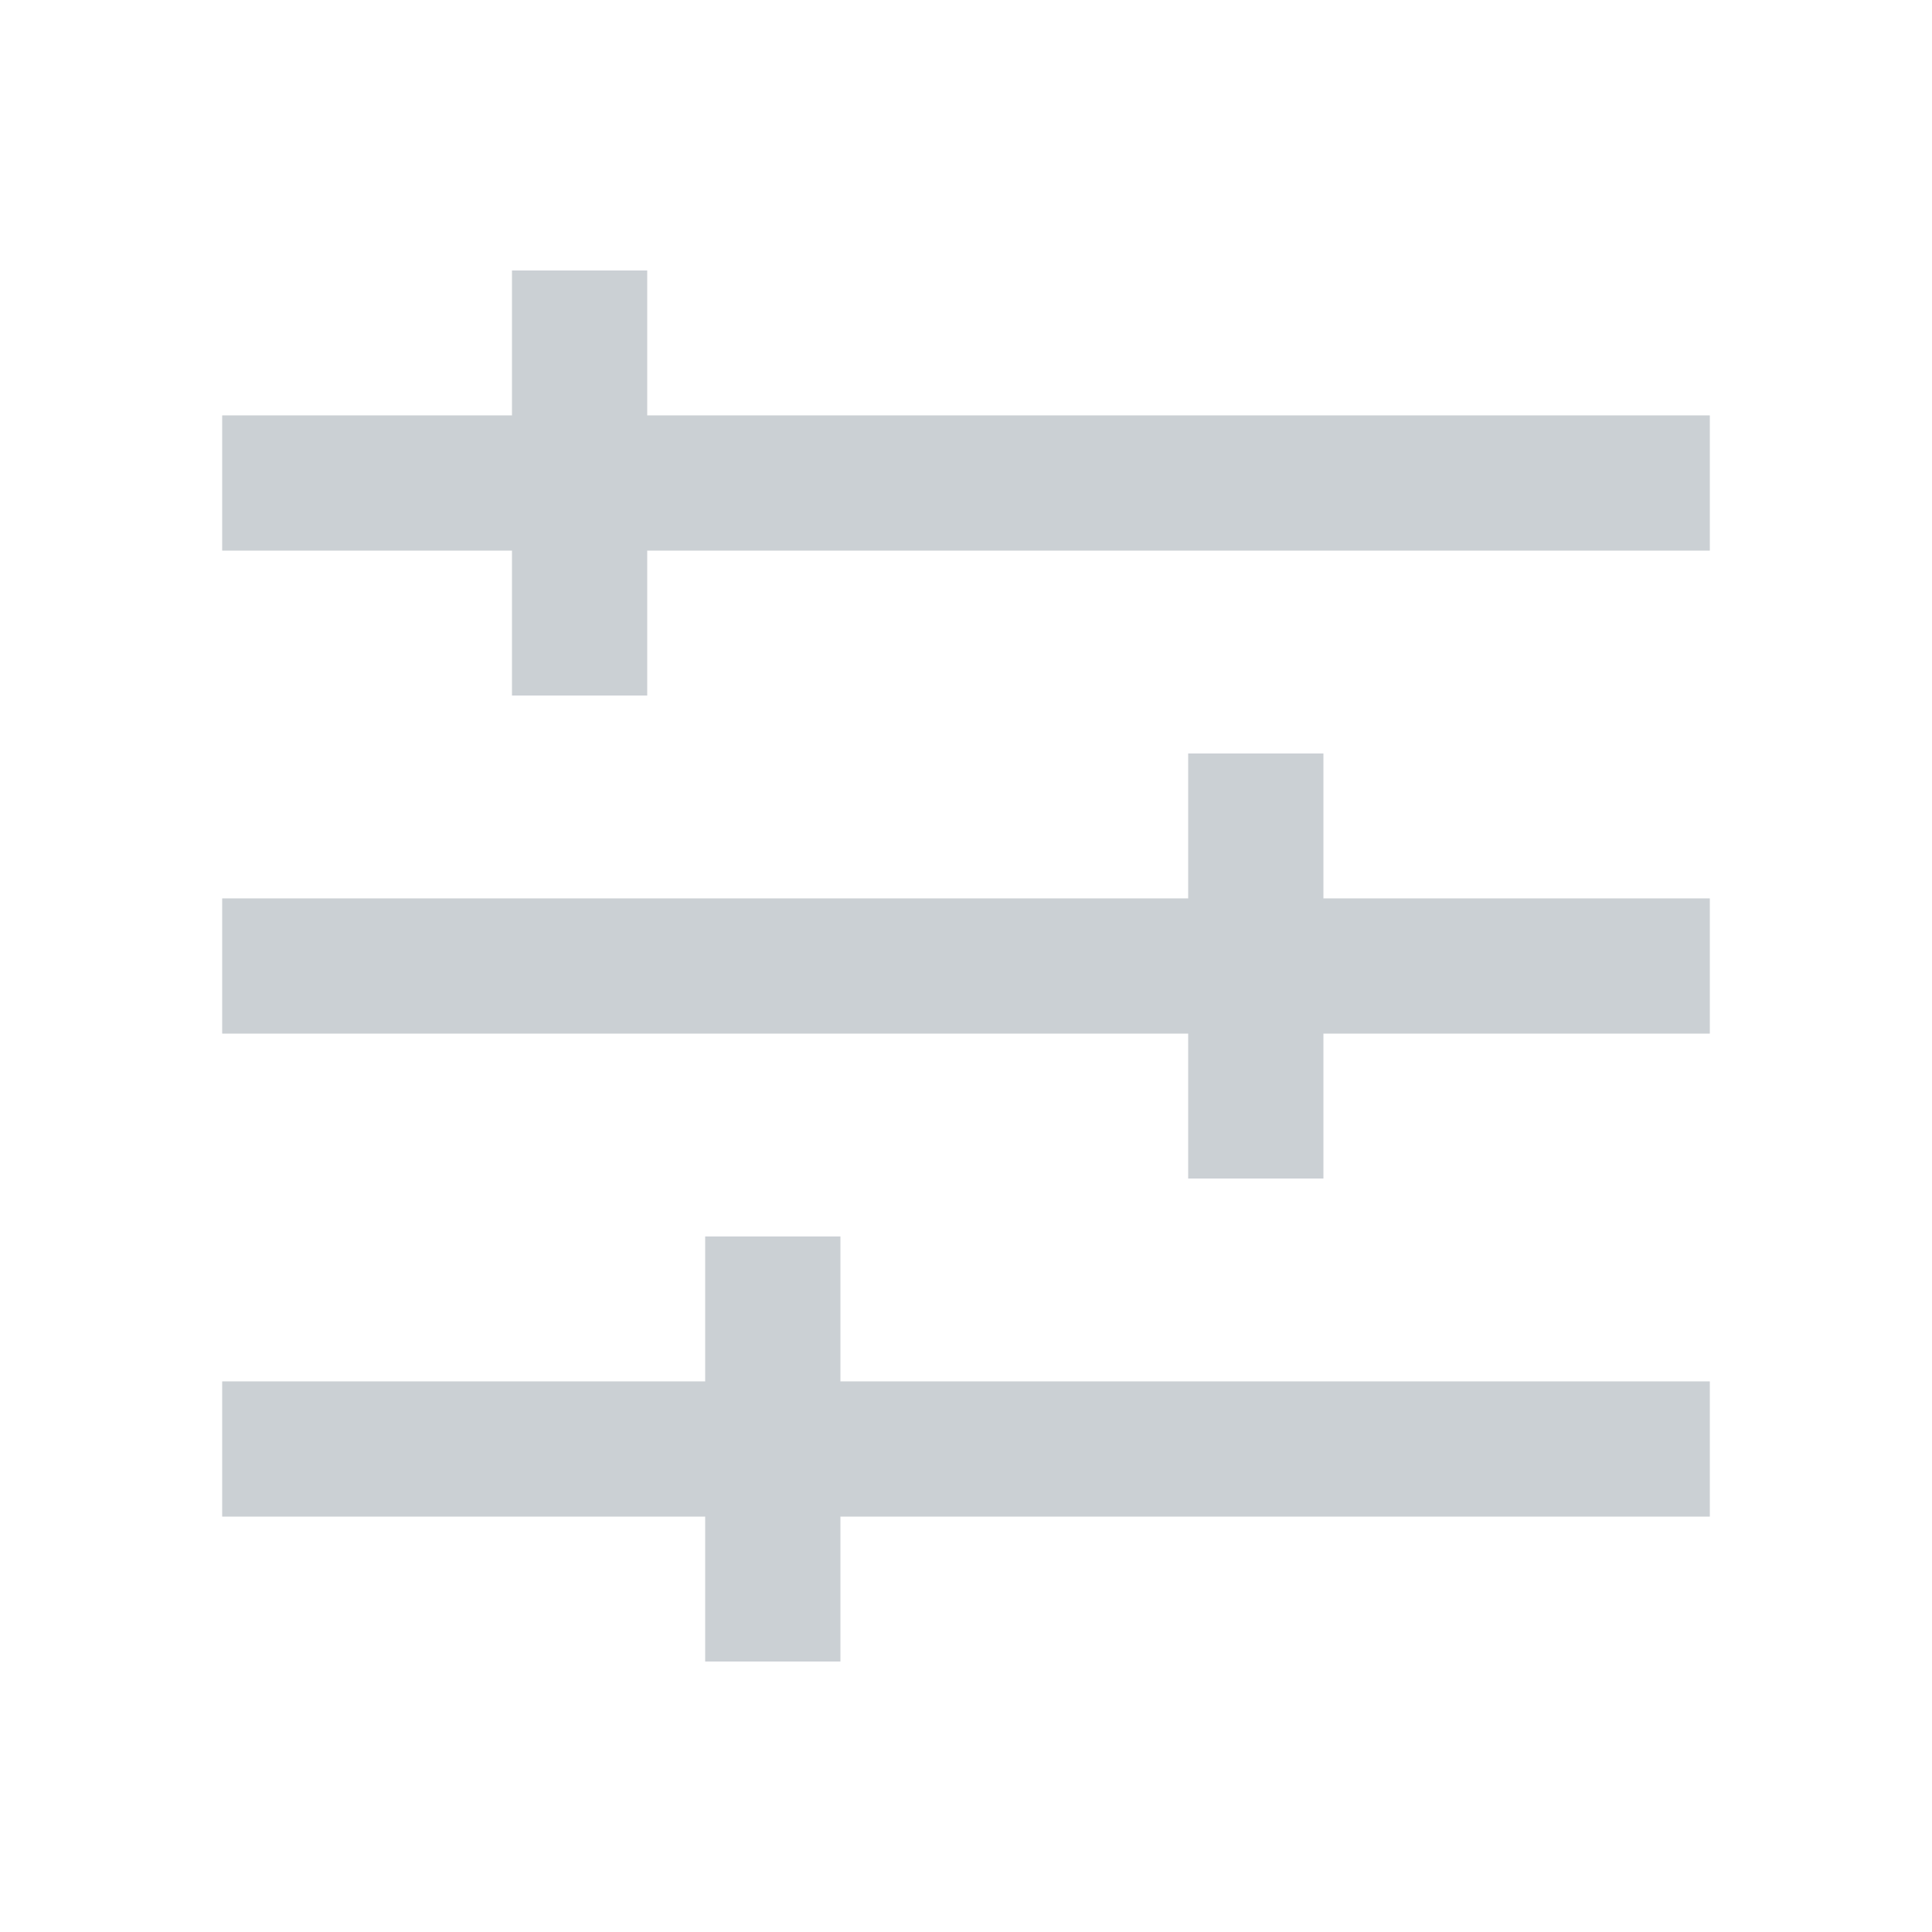
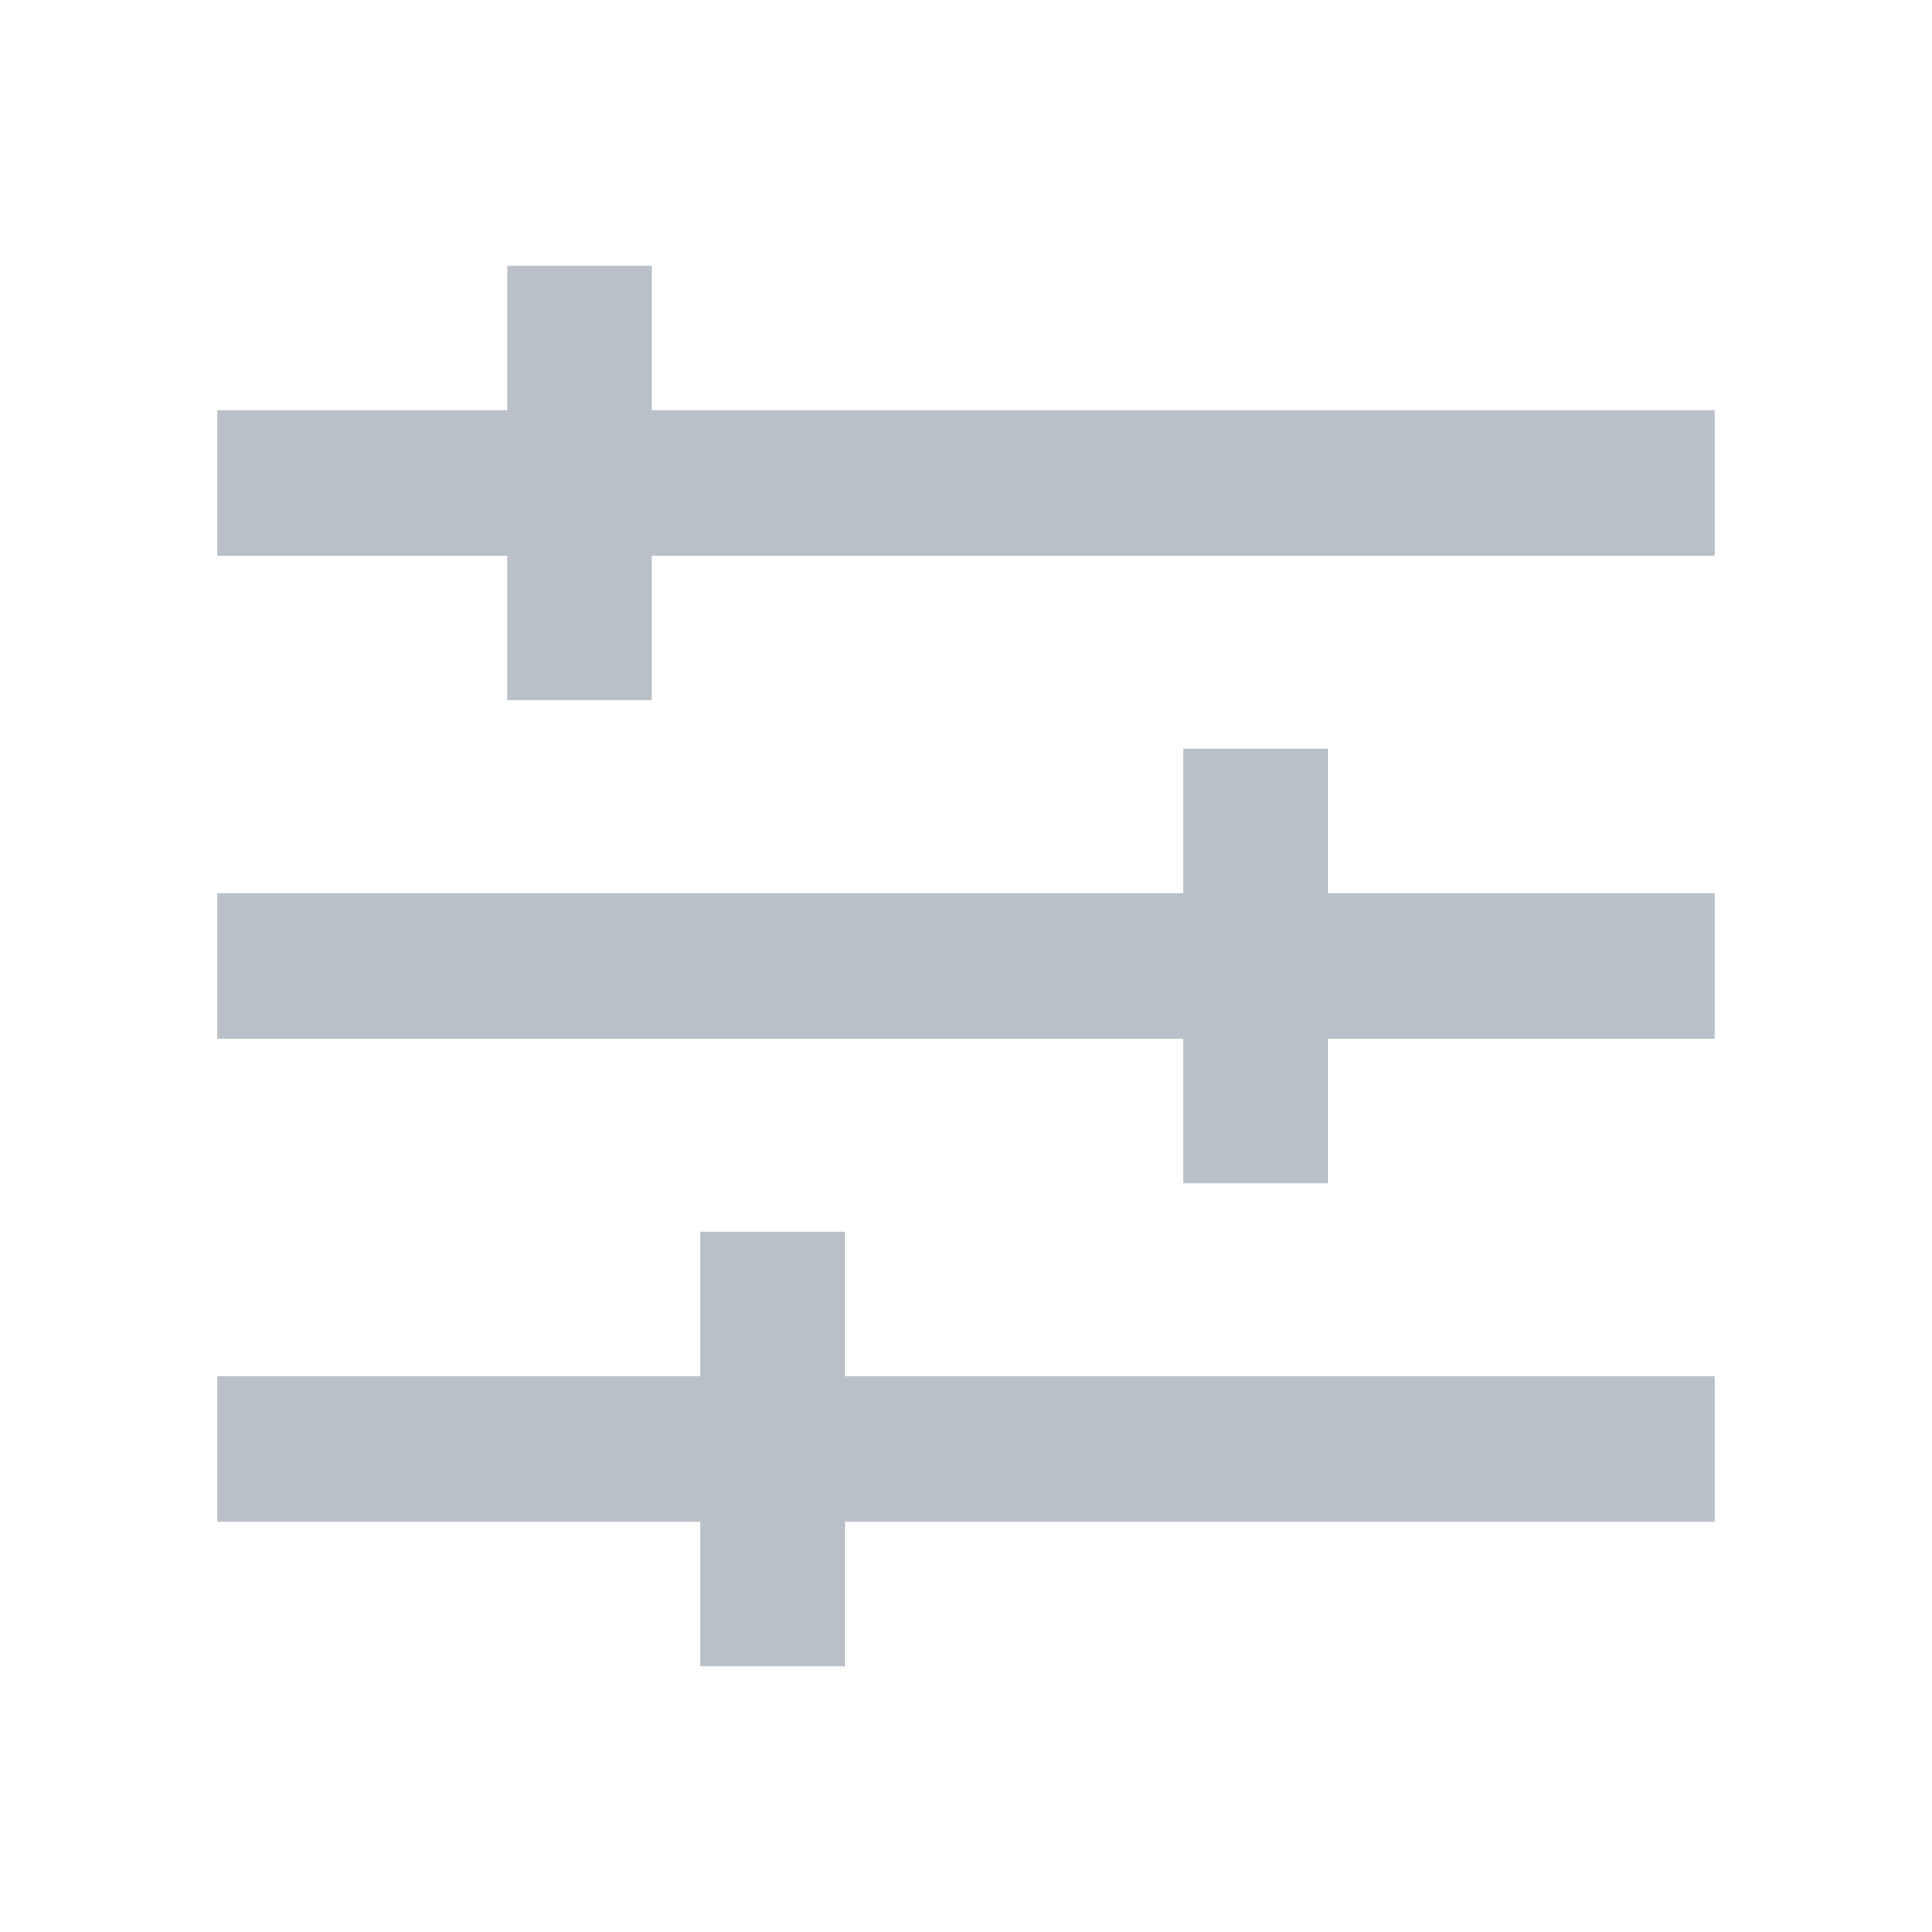
- <svg xmlns="http://www.w3.org/2000/svg" viewBox="0 0 20 20" fill="none" stroke="#cbd0d4" stroke-width="1.4" stroke-linecap="square">
+ <svg xmlns="http://www.w3.org/2000/svg" viewBox="0 0 20 20" fill="none" stroke="#b9c0c7" stroke-width="1.5" stroke-linecap="square" stroke-linejoin="miter">
  <path d="M3 5h14M3 10h14M3 15h14M6 3.5v3M13 8.5v3M8 13.5v3" />
</svg>
